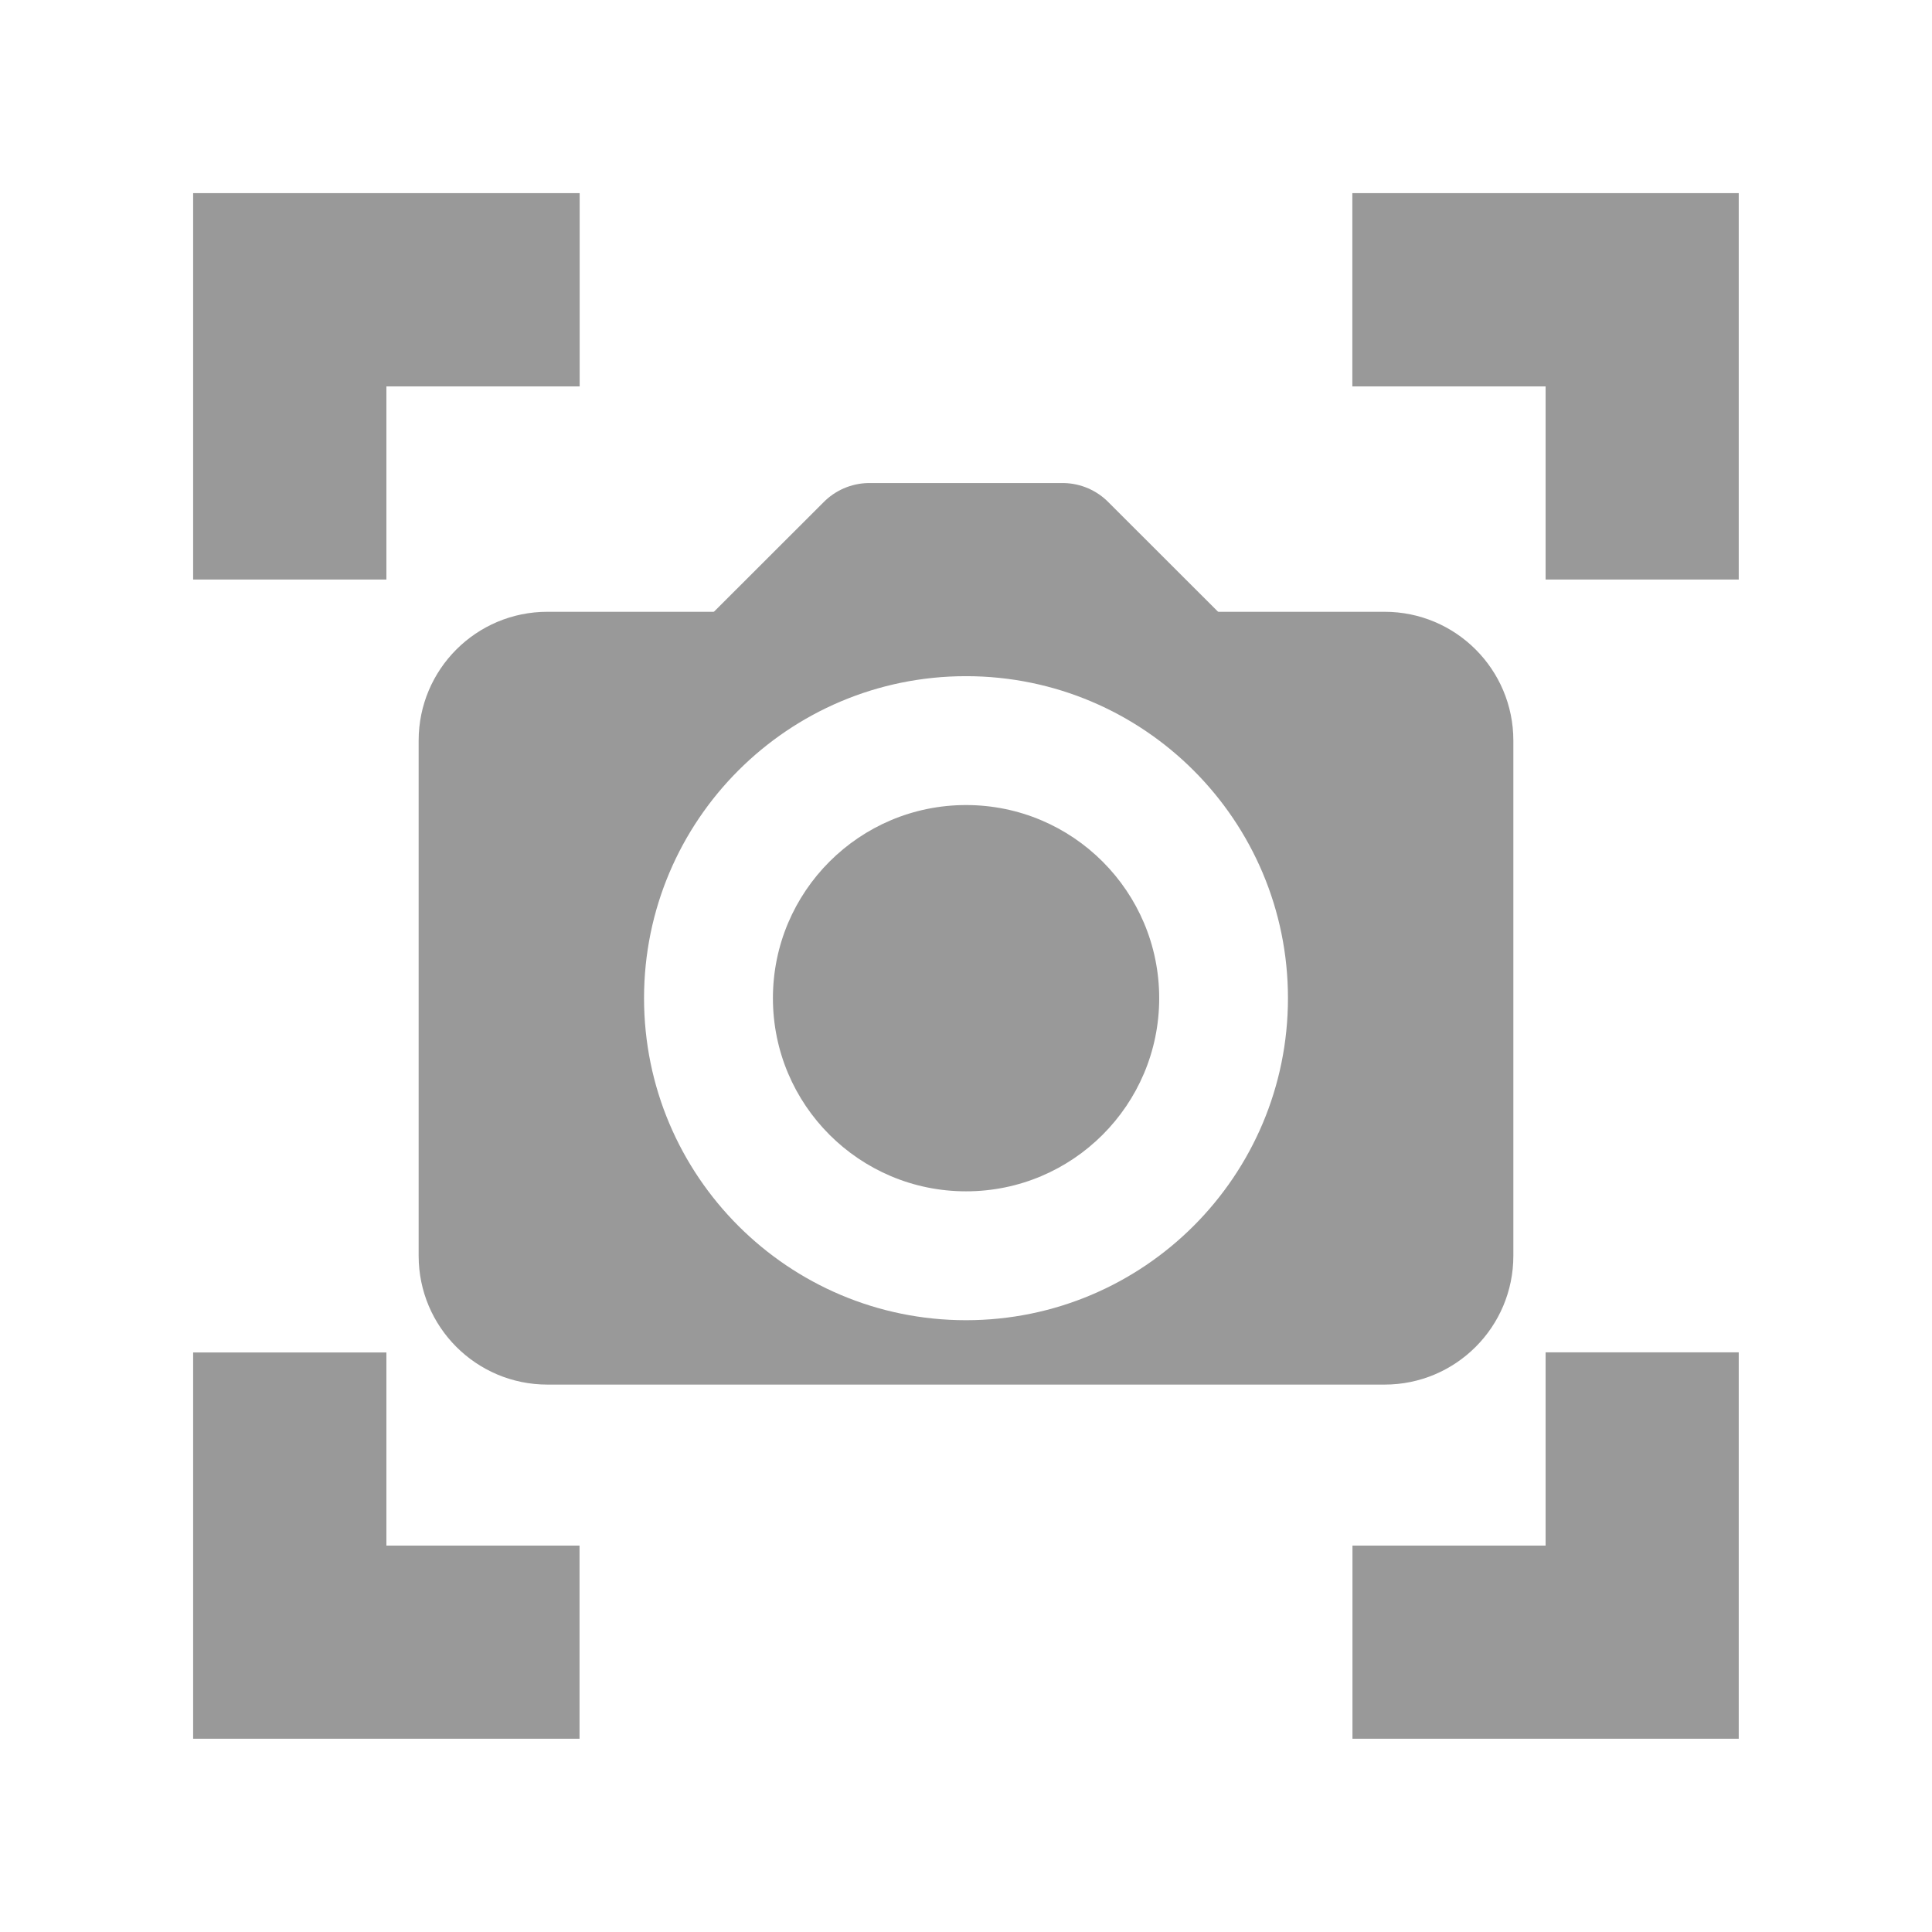
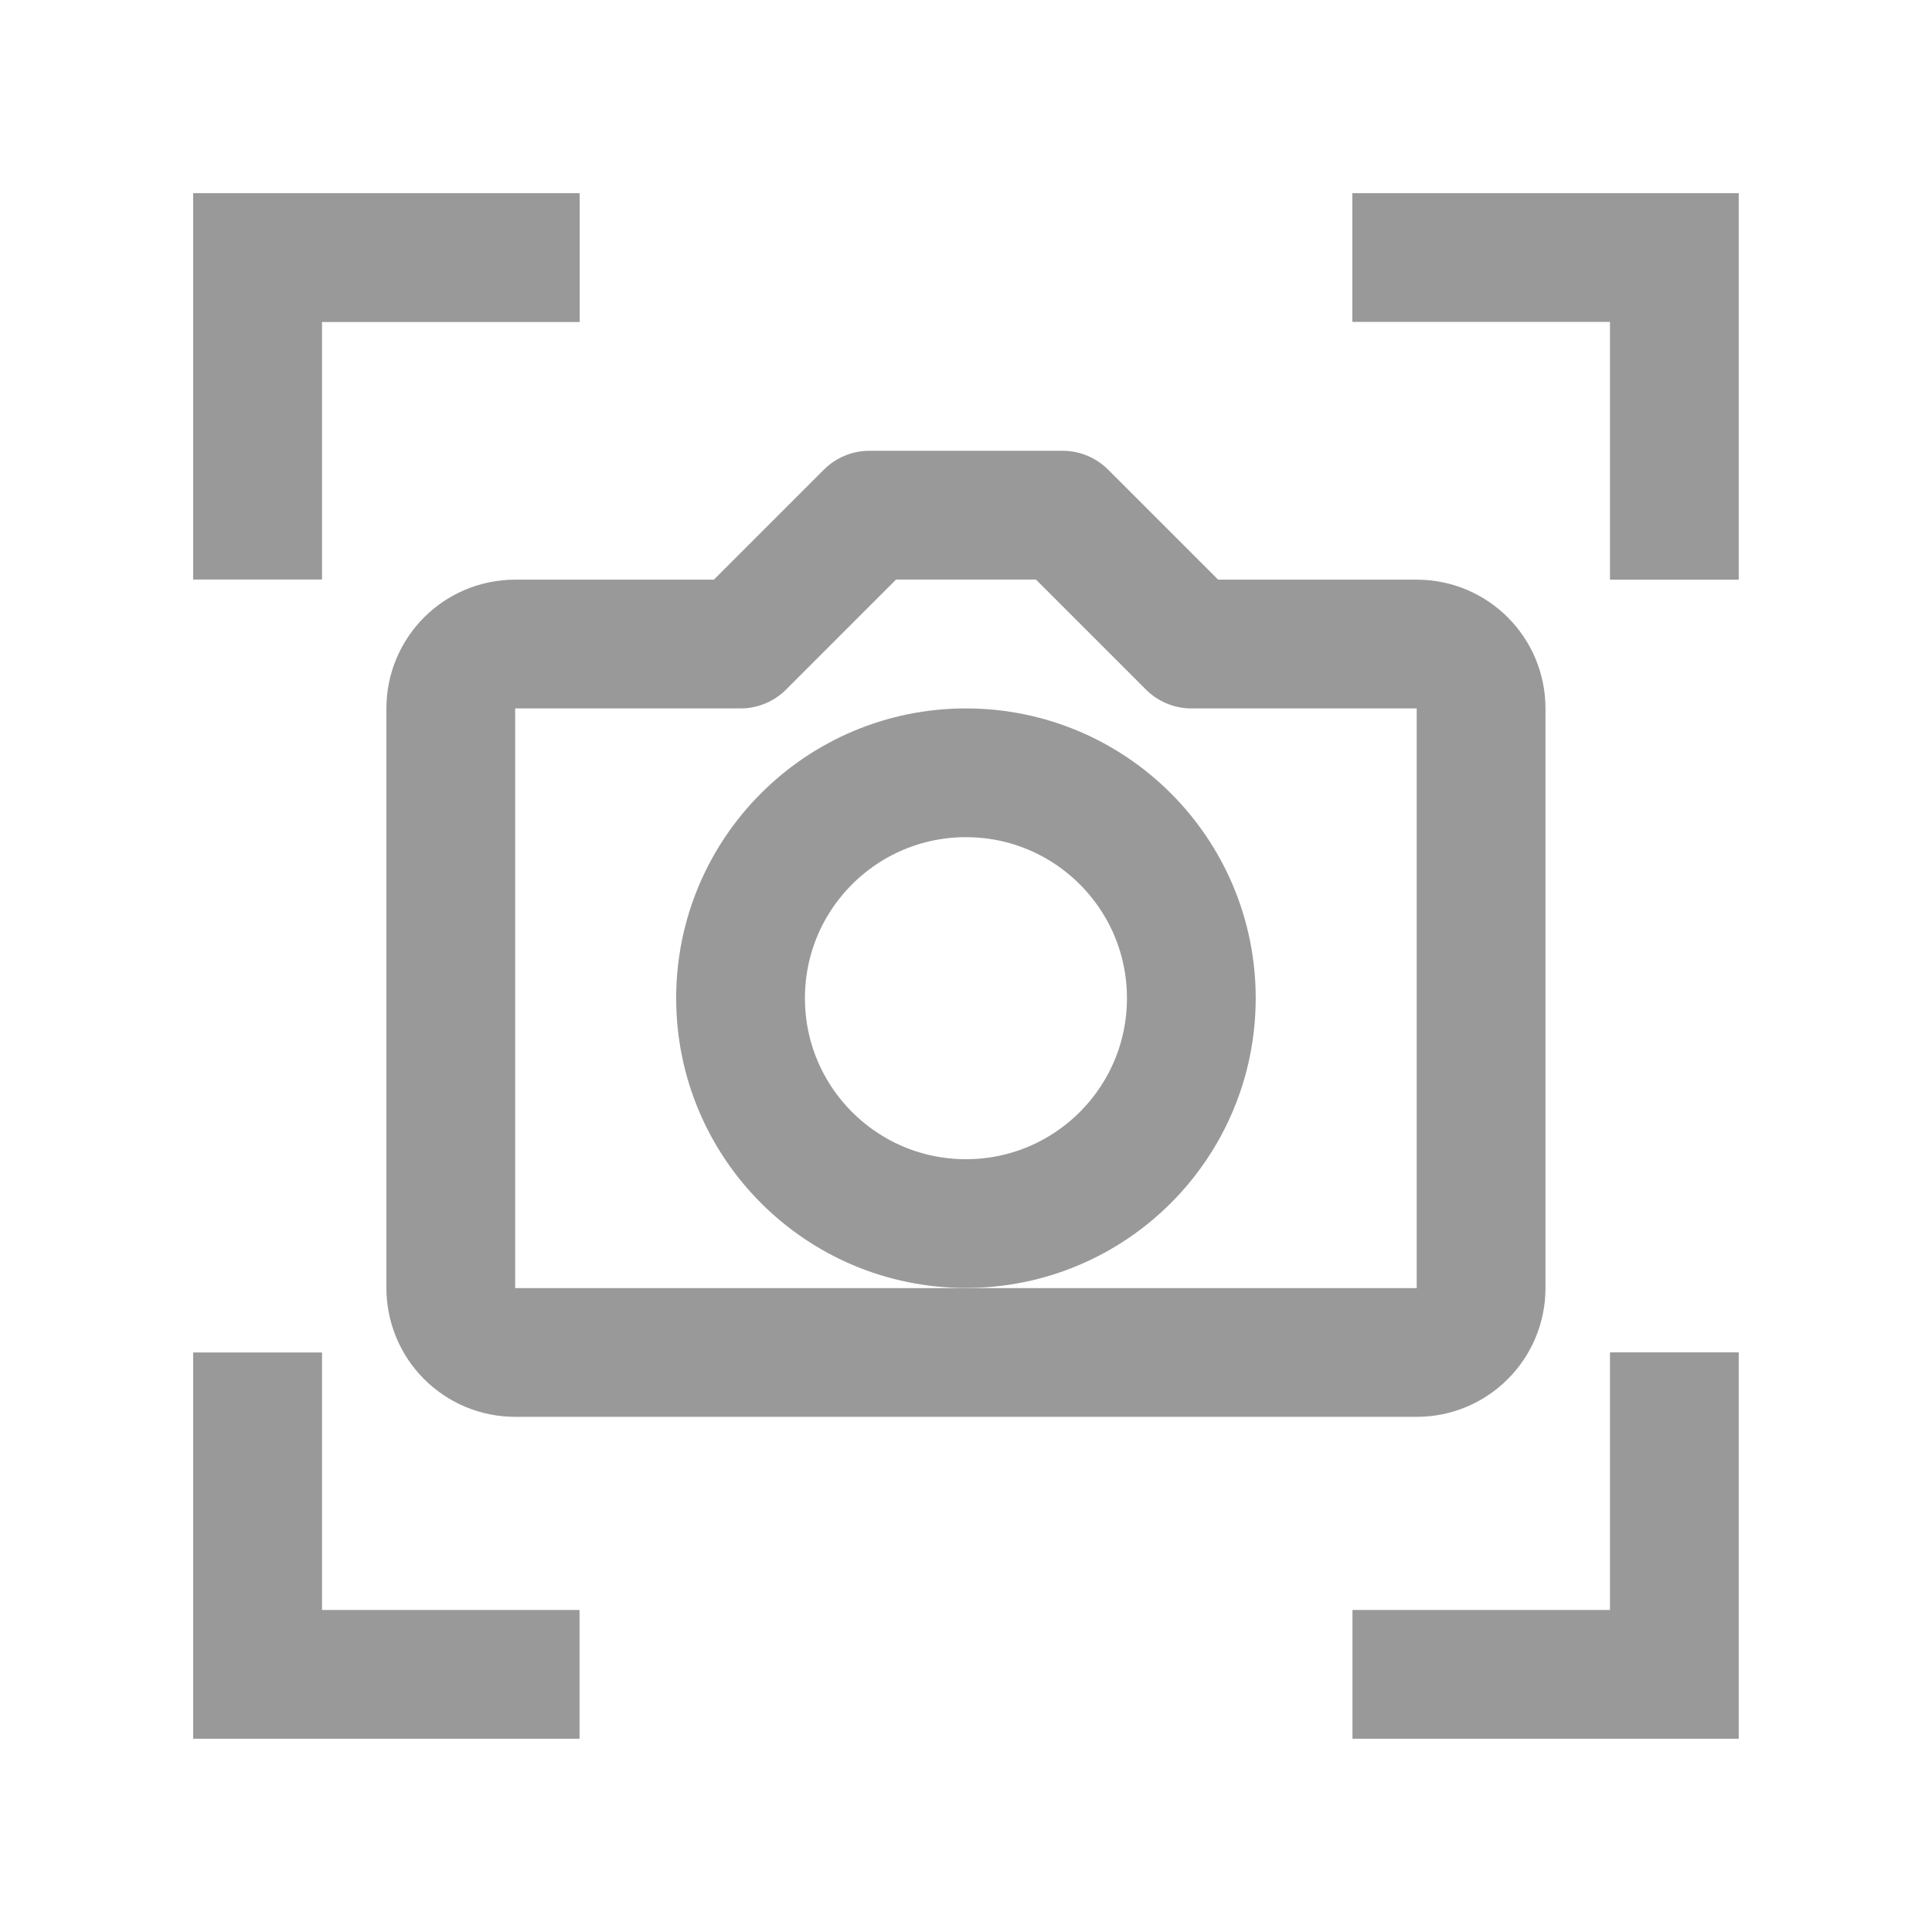
<svg xmlns="http://www.w3.org/2000/svg" width="60" height="60" viewBox="0 0 15.875 15.875" version="1.1" id="svg5">
-   <defs id="defs2" />
+   <defs id="defs2">
+     </defs>
  <g id="layer1">
-     <path style="fill:#999999;fill-opacity:1;stroke-width:1.323;paint-order:markers stroke fill" d="m 1.587,1.587 v 3.175 H 3.175 V 3.175 H 4.763 V 1.587 Z" id="path1" />
-     <path style="fill:#999999;fill-opacity:1;stroke-width:1.323;paint-order:markers stroke fill" d="M 1.587,14.287 H 4.762 V 12.7 h -1.587 V 11.113 H 1.587 Z" id="path1-3" />
-     <path style="fill:#999999;fill-opacity:1;stroke-width:1.323;paint-order:markers stroke fill" d="m 14.287,14.287 v -3.175 H 12.7 V 12.7 h -1.587 v 1.587 z" id="path1-6" />
-     <path style="fill:#999999;fill-opacity:1;stroke-width:1.323;paint-order:markers stroke fill" d="m 14.287,1.587 h -3.175 V 3.175 H 12.7 v 1.587 h 1.587 z" id="path1-3-7" />
-     <path id="path2" style="display:inline;fill:#999999;stroke:none;stroke-width:0;stroke-linejoin:round;stroke-dasharray:none;paint-order:markers stroke fill" d="M 4.498 5.027 C 3.913 5.027 3.44 5.501 3.44 6.085 L 3.44 10.319 C 3.44 10.903 3.913 11.377 4.498 11.377 L 11.377 11.377 C 11.962 11.377 12.435 10.903 12.435 10.319 L 12.435 6.085 C 12.435 5.501 11.962 5.027 11.377 5.027 L 4.498 5.027 z M 7.938 5.556 A 2.646 2.646 0 0 1 10.583 8.202 A 2.646 2.646 0 0 1 7.938 10.848 A 2.646 2.646 0 0 1 5.292 8.202 A 2.646 2.646 0 0 1 7.938 5.556 z " />
-     <circle style="fill:#999999;fill-opacity:1;stroke-width:2.312;paint-order:markers stroke fill" id="path4" cx="7.938" cy="8.202" r="1.587" />
-     <path style="fill:#999999;fill-opacity:1;stroke:#999999;stroke-width:1.058;stroke-linecap:butt;stroke-linejoin:round;stroke-dasharray:none;stroke-opacity:1;paint-order:markers stroke fill" d="M 6.085,5.556 7.144,4.498 H 8.731 L 9.79,5.556" id="path5" />
+     <path id="rect1" style="fill:none;fill-opacity:1;stroke:#999999;stroke-width:1.058;stroke-opacity:1;paint-order:stroke markers fill;stroke-linejoin:round" d="M 3.704,5.821 V 10.583 A 0.529,0.529 45 0 0 4.233,11.113 h 7.408 a 0.529,0.529 135 0 0 0.529,-0.529 l 0,-4.762 A 0.529,0.529 45 0 0 11.642,5.292 L 9.79,5.292 8.731,4.233 H 7.144 L 6.085,5.292 4.233,5.292 A 0.529,0.529 135 0 0 3.704,5.821 Z" />
+     <path style="fill:#999999;fill-opacity:1;stroke-width:1.323;paint-order:markers stroke fill" d="m 1.587,1.587 v 3.175 H 2.646 V 2.646 H 4.763 V 1.587 Z" id="path1" />
+     <path style="fill:#999999;fill-opacity:1;stroke-width:1.323;paint-order:markers stroke fill" d="M 1.587,14.287 H 4.762 V 13.229 H 2.646 V 11.113 H 1.587 Z" id="path1-3" />
+     <path style="fill:#999999;fill-opacity:1;stroke-width:1.323;paint-order:markers stroke fill" d="m 14.287,14.287 v -3.175 h -1.058 v 2.117 H 11.113 V 14.287 Z" id="path1-6" />
+     <path style="fill:#999999;fill-opacity:1;stroke-width:1.323;paint-order:markers stroke fill" d="m 14.287,1.587 h -3.175 v 1.058 h 2.117 V 4.763 H 14.287 Z" id="path1-3-7" />
+     <ellipse style="fill:none;fill-opacity:1;stroke:#999999;stroke-width:1.058;stroke-opacity:1;paint-order:markers stroke fill" id="path4" cx="7.937" cy="8.202" rx="1.852" ry="1.852" />
  </g>
</svg>
